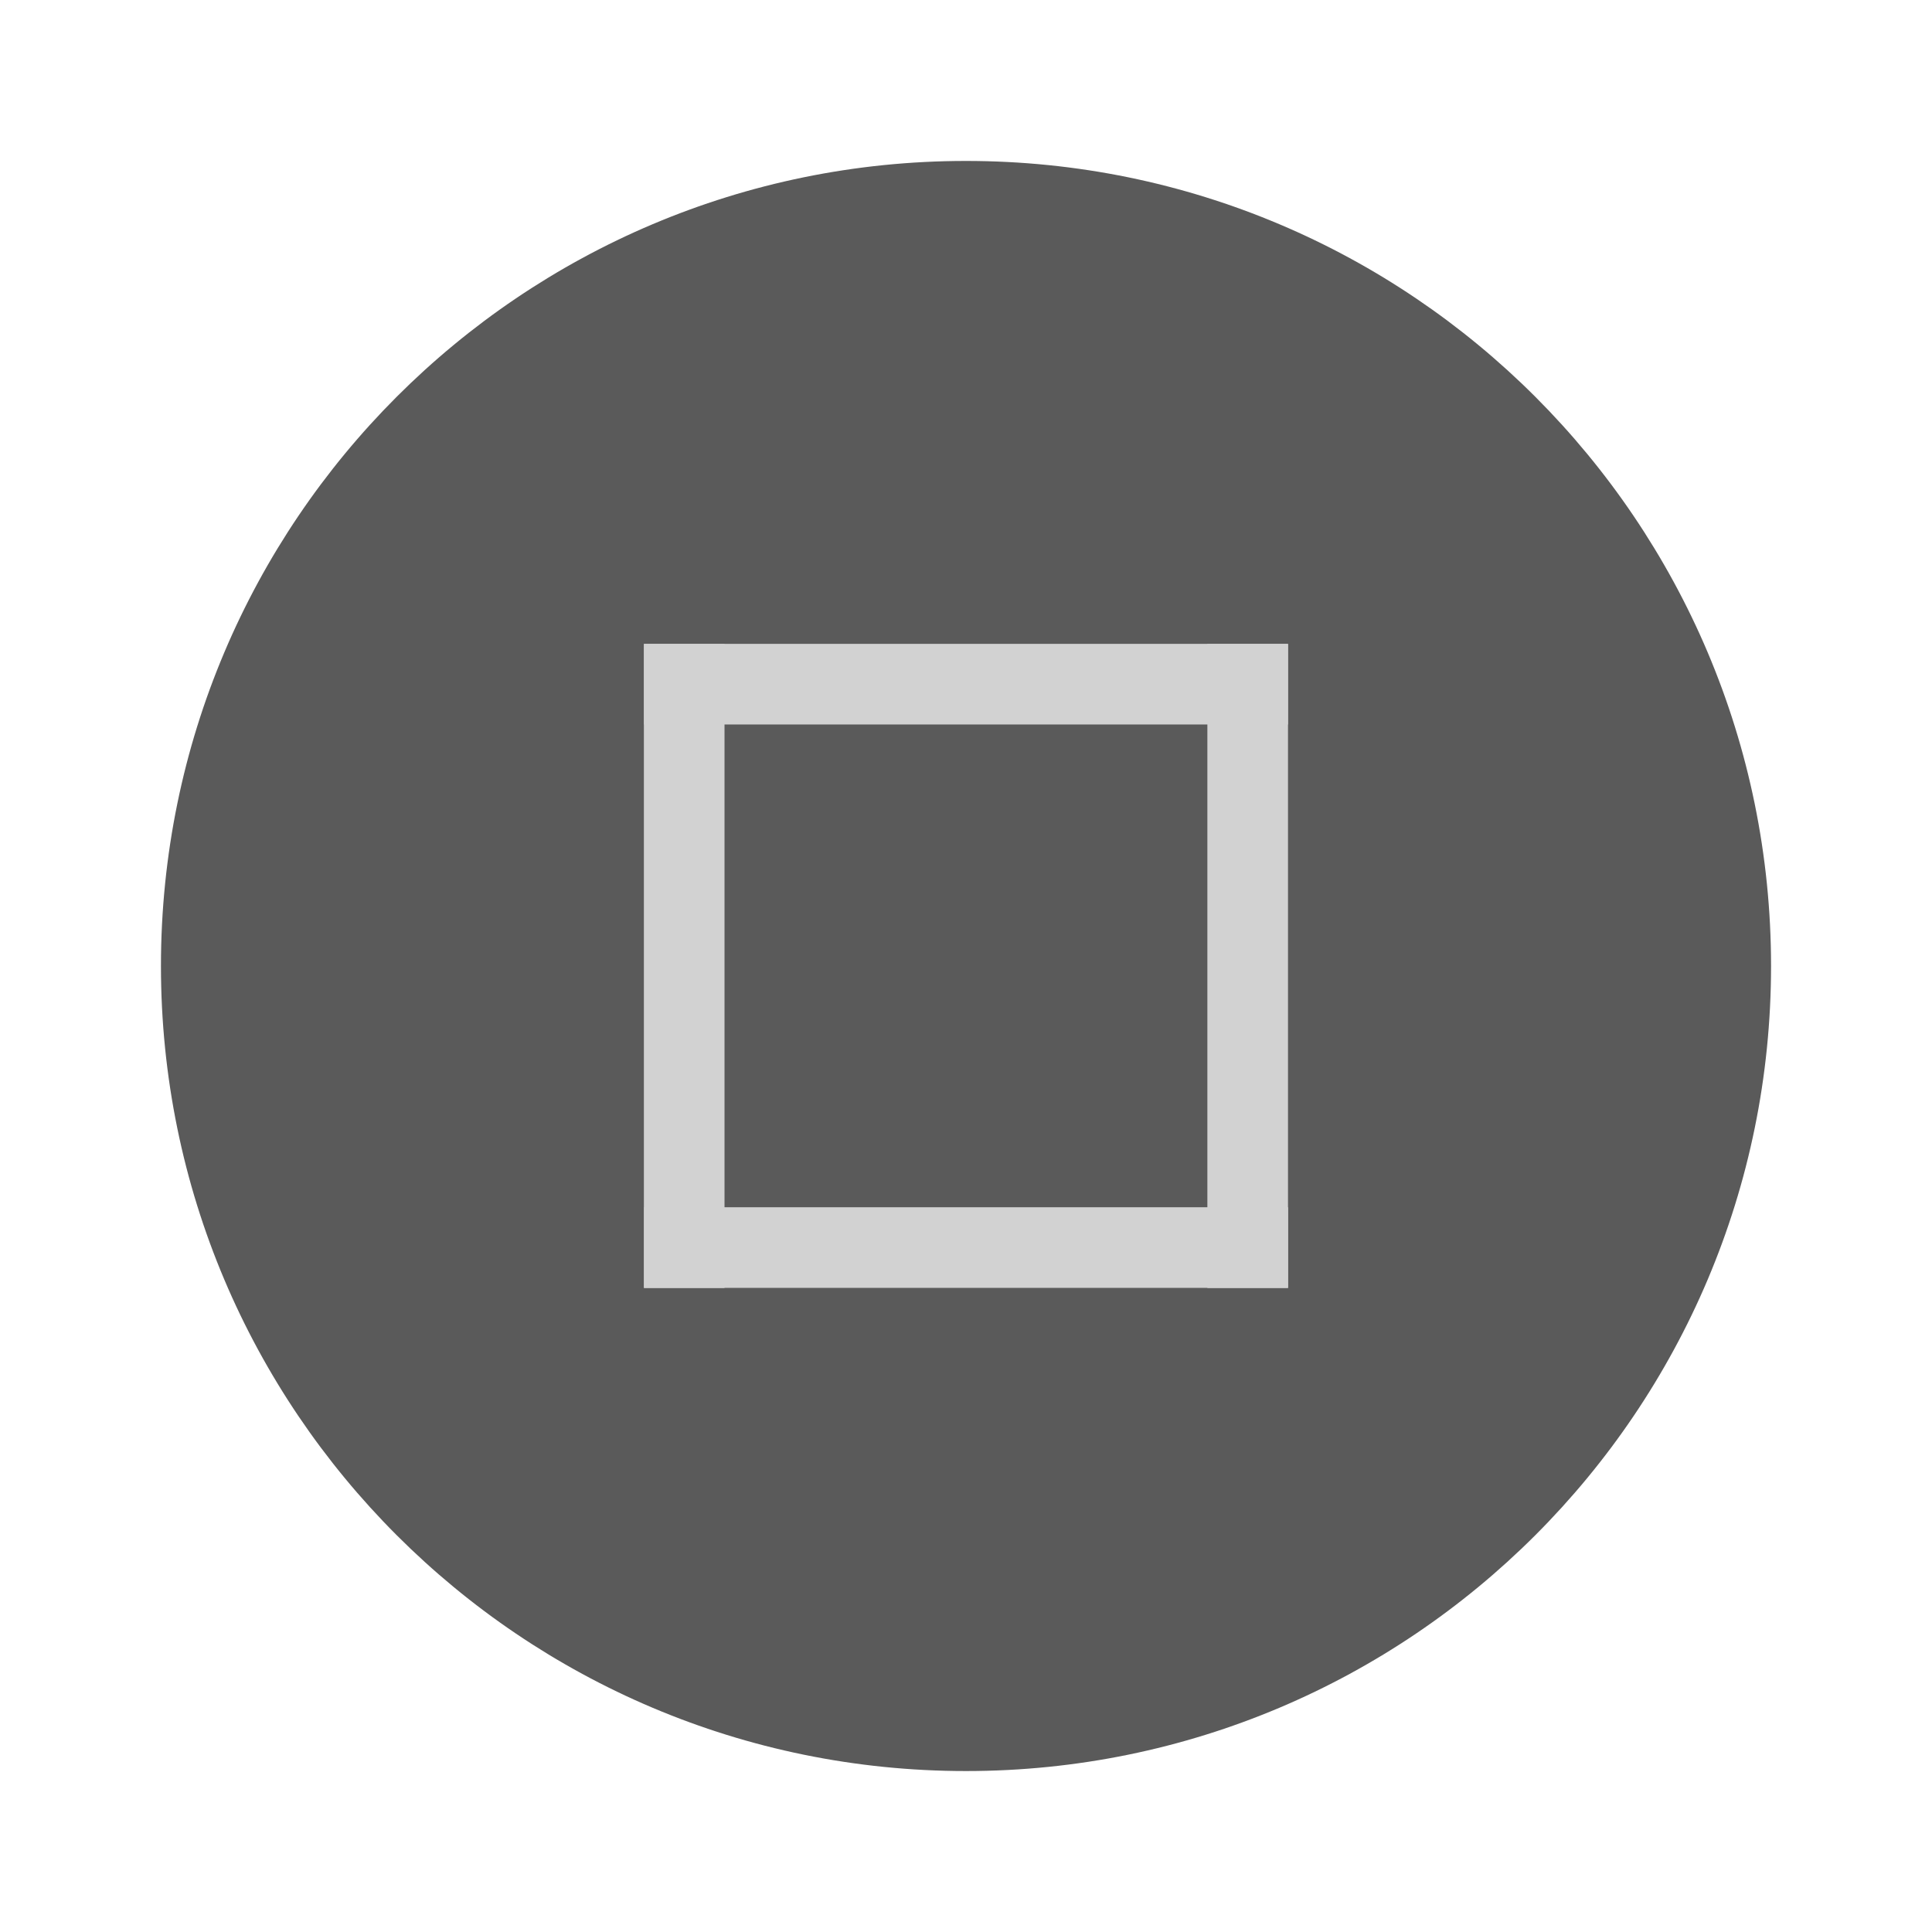
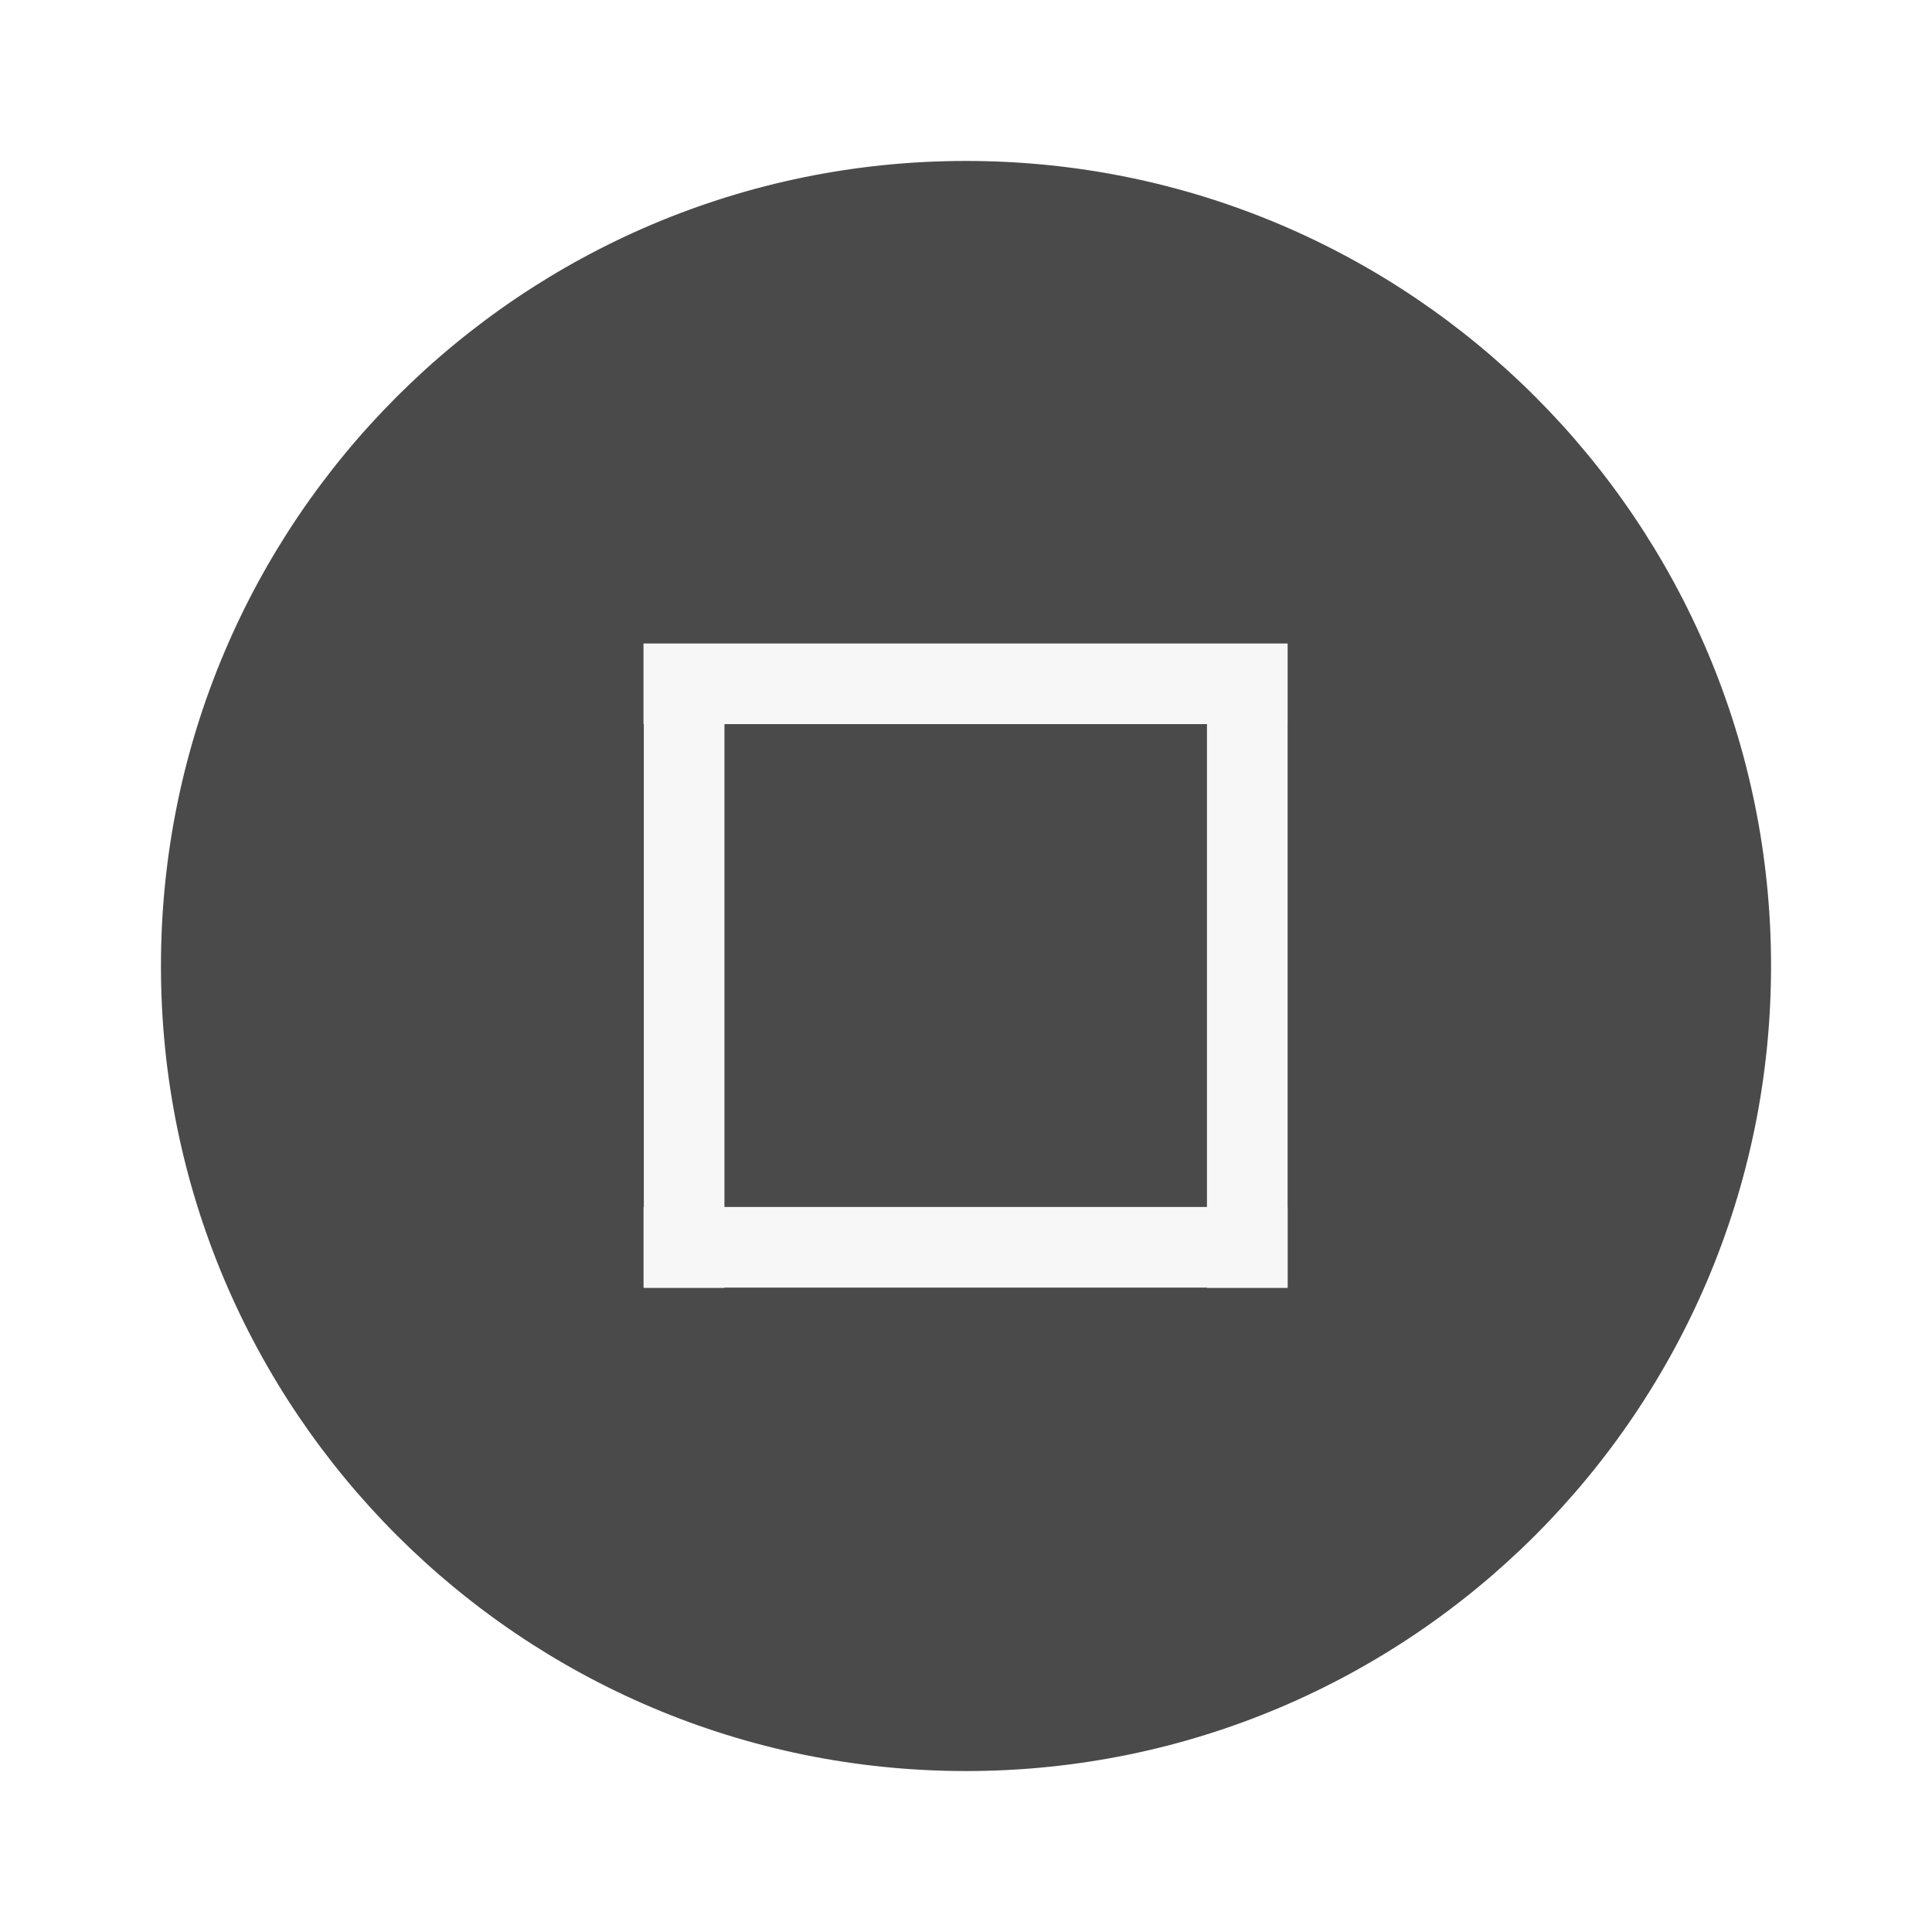
- <svg xmlns="http://www.w3.org/2000/svg" width="24" height="24" version="1.1" viewBox="0 0 6.35 6.35" id="svg5275">
-   <defs id="defs5279" />
-   <g transform="translate(0,-290.915)" id="g5273">
-     <circle cx="3.175" cy="294.09" r="2.646" id="circle5255" style="fill:#5A5A5A;stroke-width:0.661" />
-     <g id="g115">
-       <g transform="matrix(0.56569,-0.70711,0.56569,0.70711,-164.8397,88.637)" id="g5259">
-         <rect transform="rotate(-45)" x="-206.51" y="208.694" width="0.265" height="2.646" id="rect5257" style="fill:#D2D2D2;stroke-width:0.197" />
-       </g>
-       <g transform="matrix(-0.70711,-0.5656925,0.70711,-0.5656925,-202.5476,462.1024)" id="g5263">
-         <rect transform="rotate(-45)" x="-206.78" y="208.69" width="0.265" height="2.646" id="rect5261" style="fill:#D2D2D2;stroke-width:0.197" />
-       </g>
-       <g transform="matrix(-0.7071157,-0.5656925,0.7071157,-0.5656925,-204.4013,462.1024)" id="g5267">
-         <rect transform="rotate(-45)" x="-206.78" y="208.69" width="0.265" height="2.646" id="rect5265" style="fill:#D2D2D2;stroke-width:0.197" />
-       </g>
-       <g transform="matrix(0.56569,-0.70711,0.56569,0.70711,-164.8367,86.51527)" id="g5271">
-         <rect transform="rotate(-45)" x="-206.78" y="208.69" width="0.265" height="2.646" id="rect5269" style="fill:#D2D2D2;stroke-width:0.197" />
-       </g>
-     </g>
+ <svg xmlns="http://www.w3.org/2000/svg" width="24" height="24" viewBox="0 0 6.35 6.35">
+   <g transform="translate(0 -290.915)">
+     <circle cx="3.175" cy="294.09" r="2.646" style="fill:#4a4a4a;stroke-width:.661" />
+     <path transform="matrix(0 -1 .8 0 -164.84 88.637)" style="fill:#f7f7f7;stroke-width:.197" d="M-206.51 208.694h.265v2.646h-.265z" />
+     <path transform="matrix(-1 0 0 -.80001 -202.548 462.102)" style="fill:#f7f7f7;stroke-width:.197" d="M-206.78 208.69h.265v2.646h-.265z" />
+     <path transform="matrix(-1.00001 0 0 -.80001 -204.401 462.102)" style="fill:#f7f7f7;stroke-width:.197" d="M-206.78 208.69h.265v2.646h-.265z" />
+     <path transform="matrix(0 -1 .8 0 -164.837 86.515)" style="fill:#f7f7f7;stroke-width:.197" d="M-206.78 208.69h.265v2.646h-.265z" />
  </g>
</svg>
